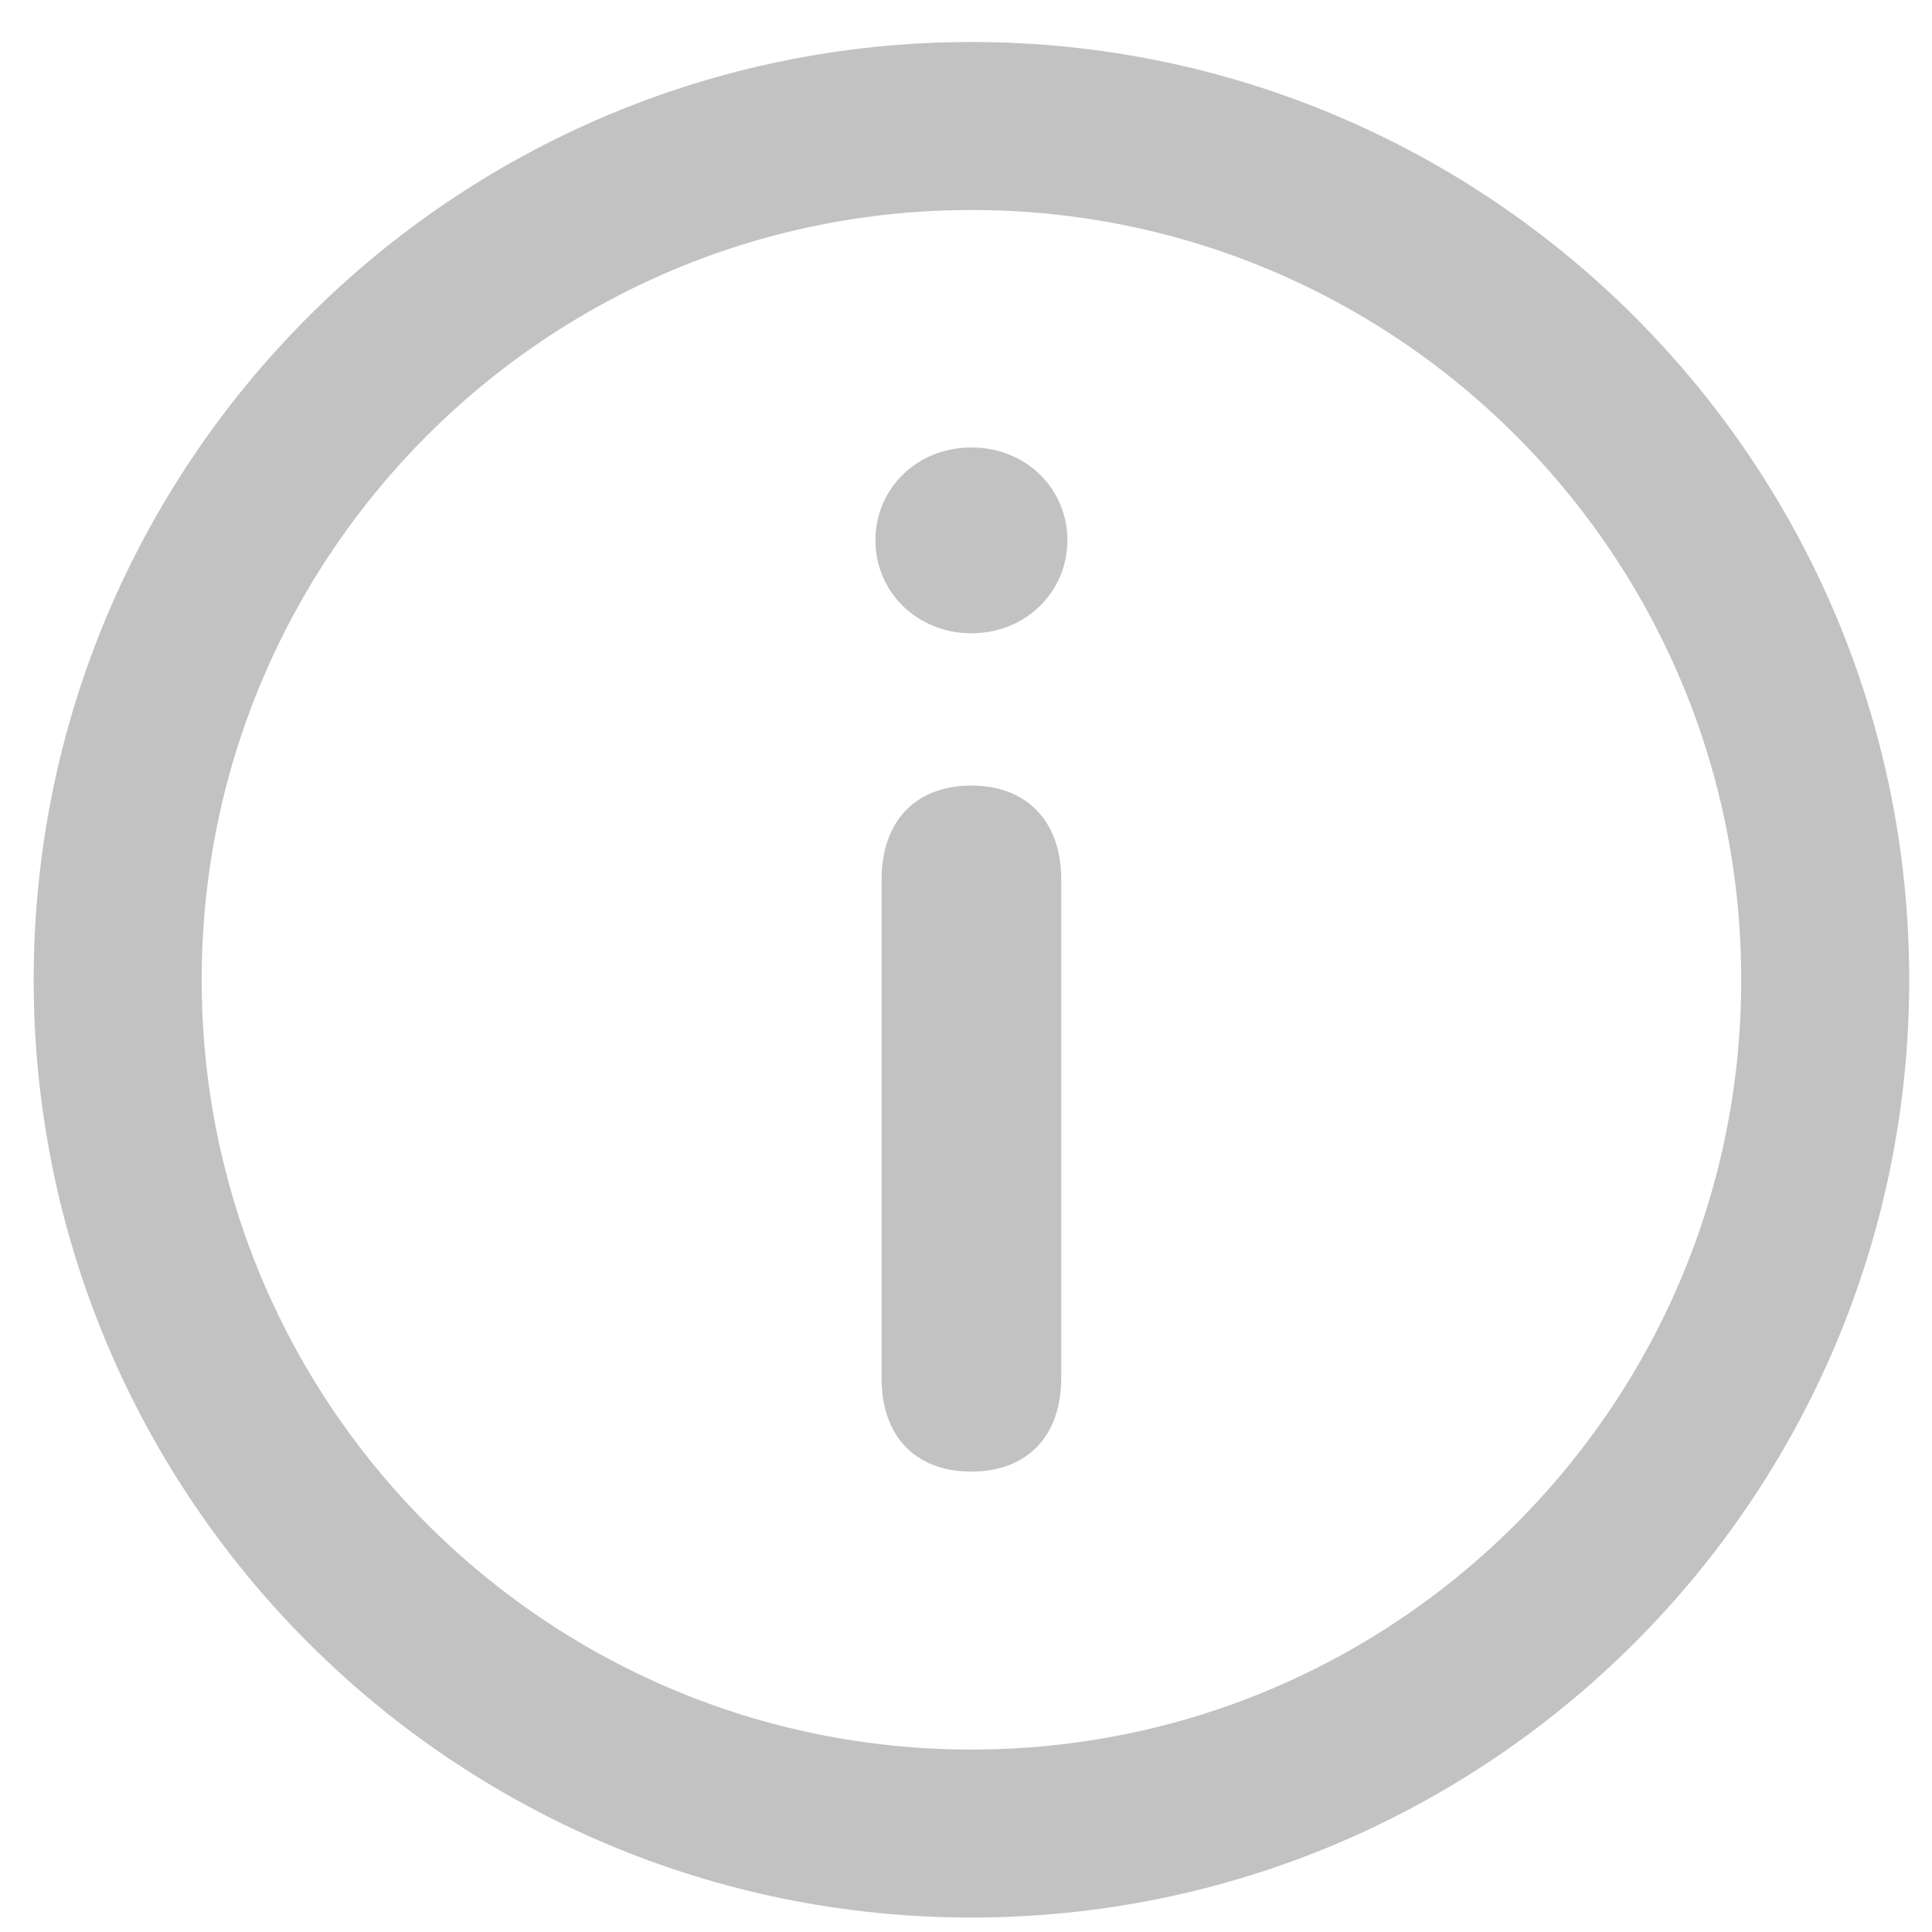
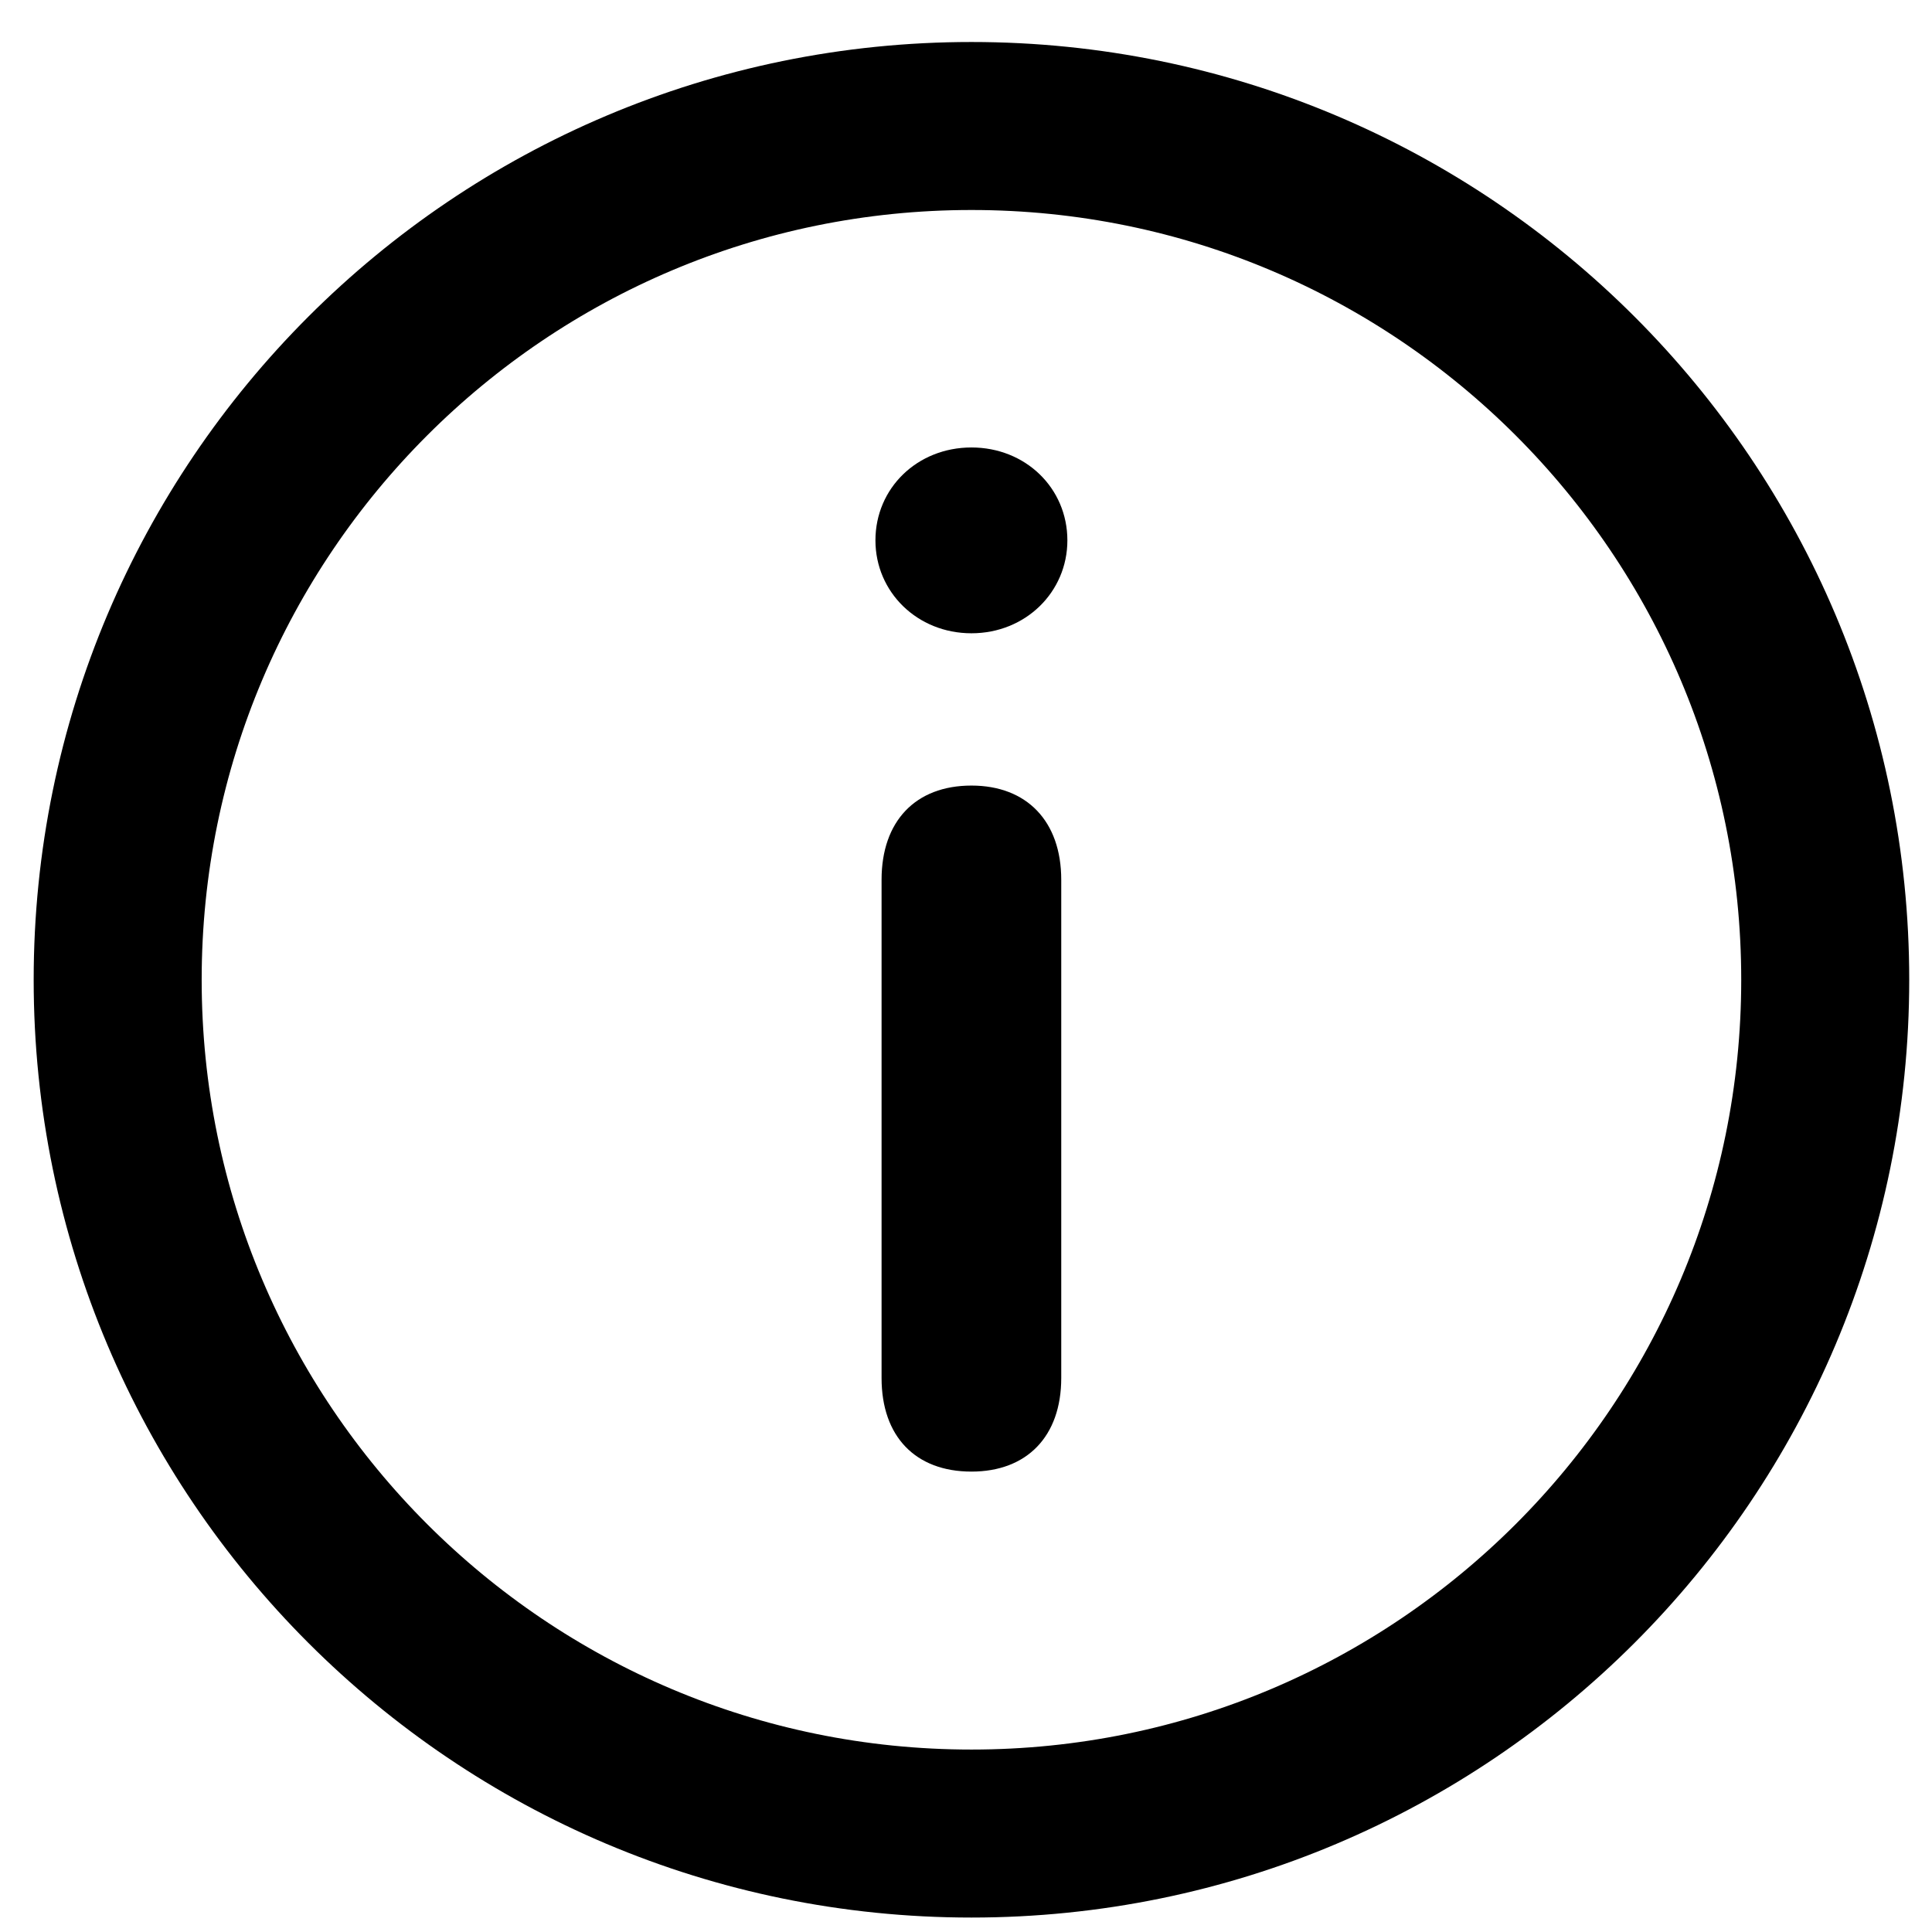
<svg xmlns="http://www.w3.org/2000/svg" width="23px" height="23px" viewBox="0 0 23 23" version="1.1">
  <g id="Skeleton" stroke="none" stroke-width="1" fill="none" fill-rule="evenodd">
    <g id="WebUI-Skeleton-Dashboard" transform="translate(-123, -1514)">
      <g id="button-about" transform="translate(98, 1500)">
        <g id="icon-i" transform="translate(25.40088, 14.5)">
-           <path d="M11.164,7.039 C11.808,7.039 12.306,6.548 12.306,5.933 C12.306,5.311 11.808,4.827 11.164,4.827 C10.519,4.827 10.021,5.311 10.021,5.933 C10.021,6.548 10.519,7.039 11.164,7.039 Z M11.164,17.019 C11.823,17.019 12.233,16.601 12.233,15.905 L12.233,9.973 C12.233,9.277 11.823,8.852 11.164,8.852 C10.497,8.852 10.094,9.277 10.094,9.973 L10.094,15.905 C10.094,16.601 10.497,17.019 11.164,17.019 Z" id="i" fill="#C2C2C2" fill-rule="nonzero" />
-           <circle id="Oval" stroke="#C2C2C2" stroke-width="2" cx="11.164" cy="11.164" r="10.164" />
+           <path d="M11.164,7.039 C11.808,7.039 12.306,6.548 12.306,5.933 C12.306,5.311 11.808,4.827 11.164,4.827 C10.519,4.827 10.021,5.311 10.021,5.933 C10.021,6.548 10.519,7.039 11.164,7.039 Z M11.164,17.019 C11.823,17.019 12.233,16.601 12.233,15.905 L12.233,9.973 C12.233,9.277 11.823,8.852 11.164,8.852 C10.497,8.852 10.094,9.277 10.094,9.973 L10.094,15.905 C10.094,16.601 10.497,17.019 11.164,17.019 Z" id="i" fill="#000000" fill-rule="nonzero" />
+           <circle id="Oval" stroke="#000000" stroke-width="2" cx="11.164" cy="11.164" r="10.164" />
        </g>
      </g>
    </g>
  </g>
</svg>
